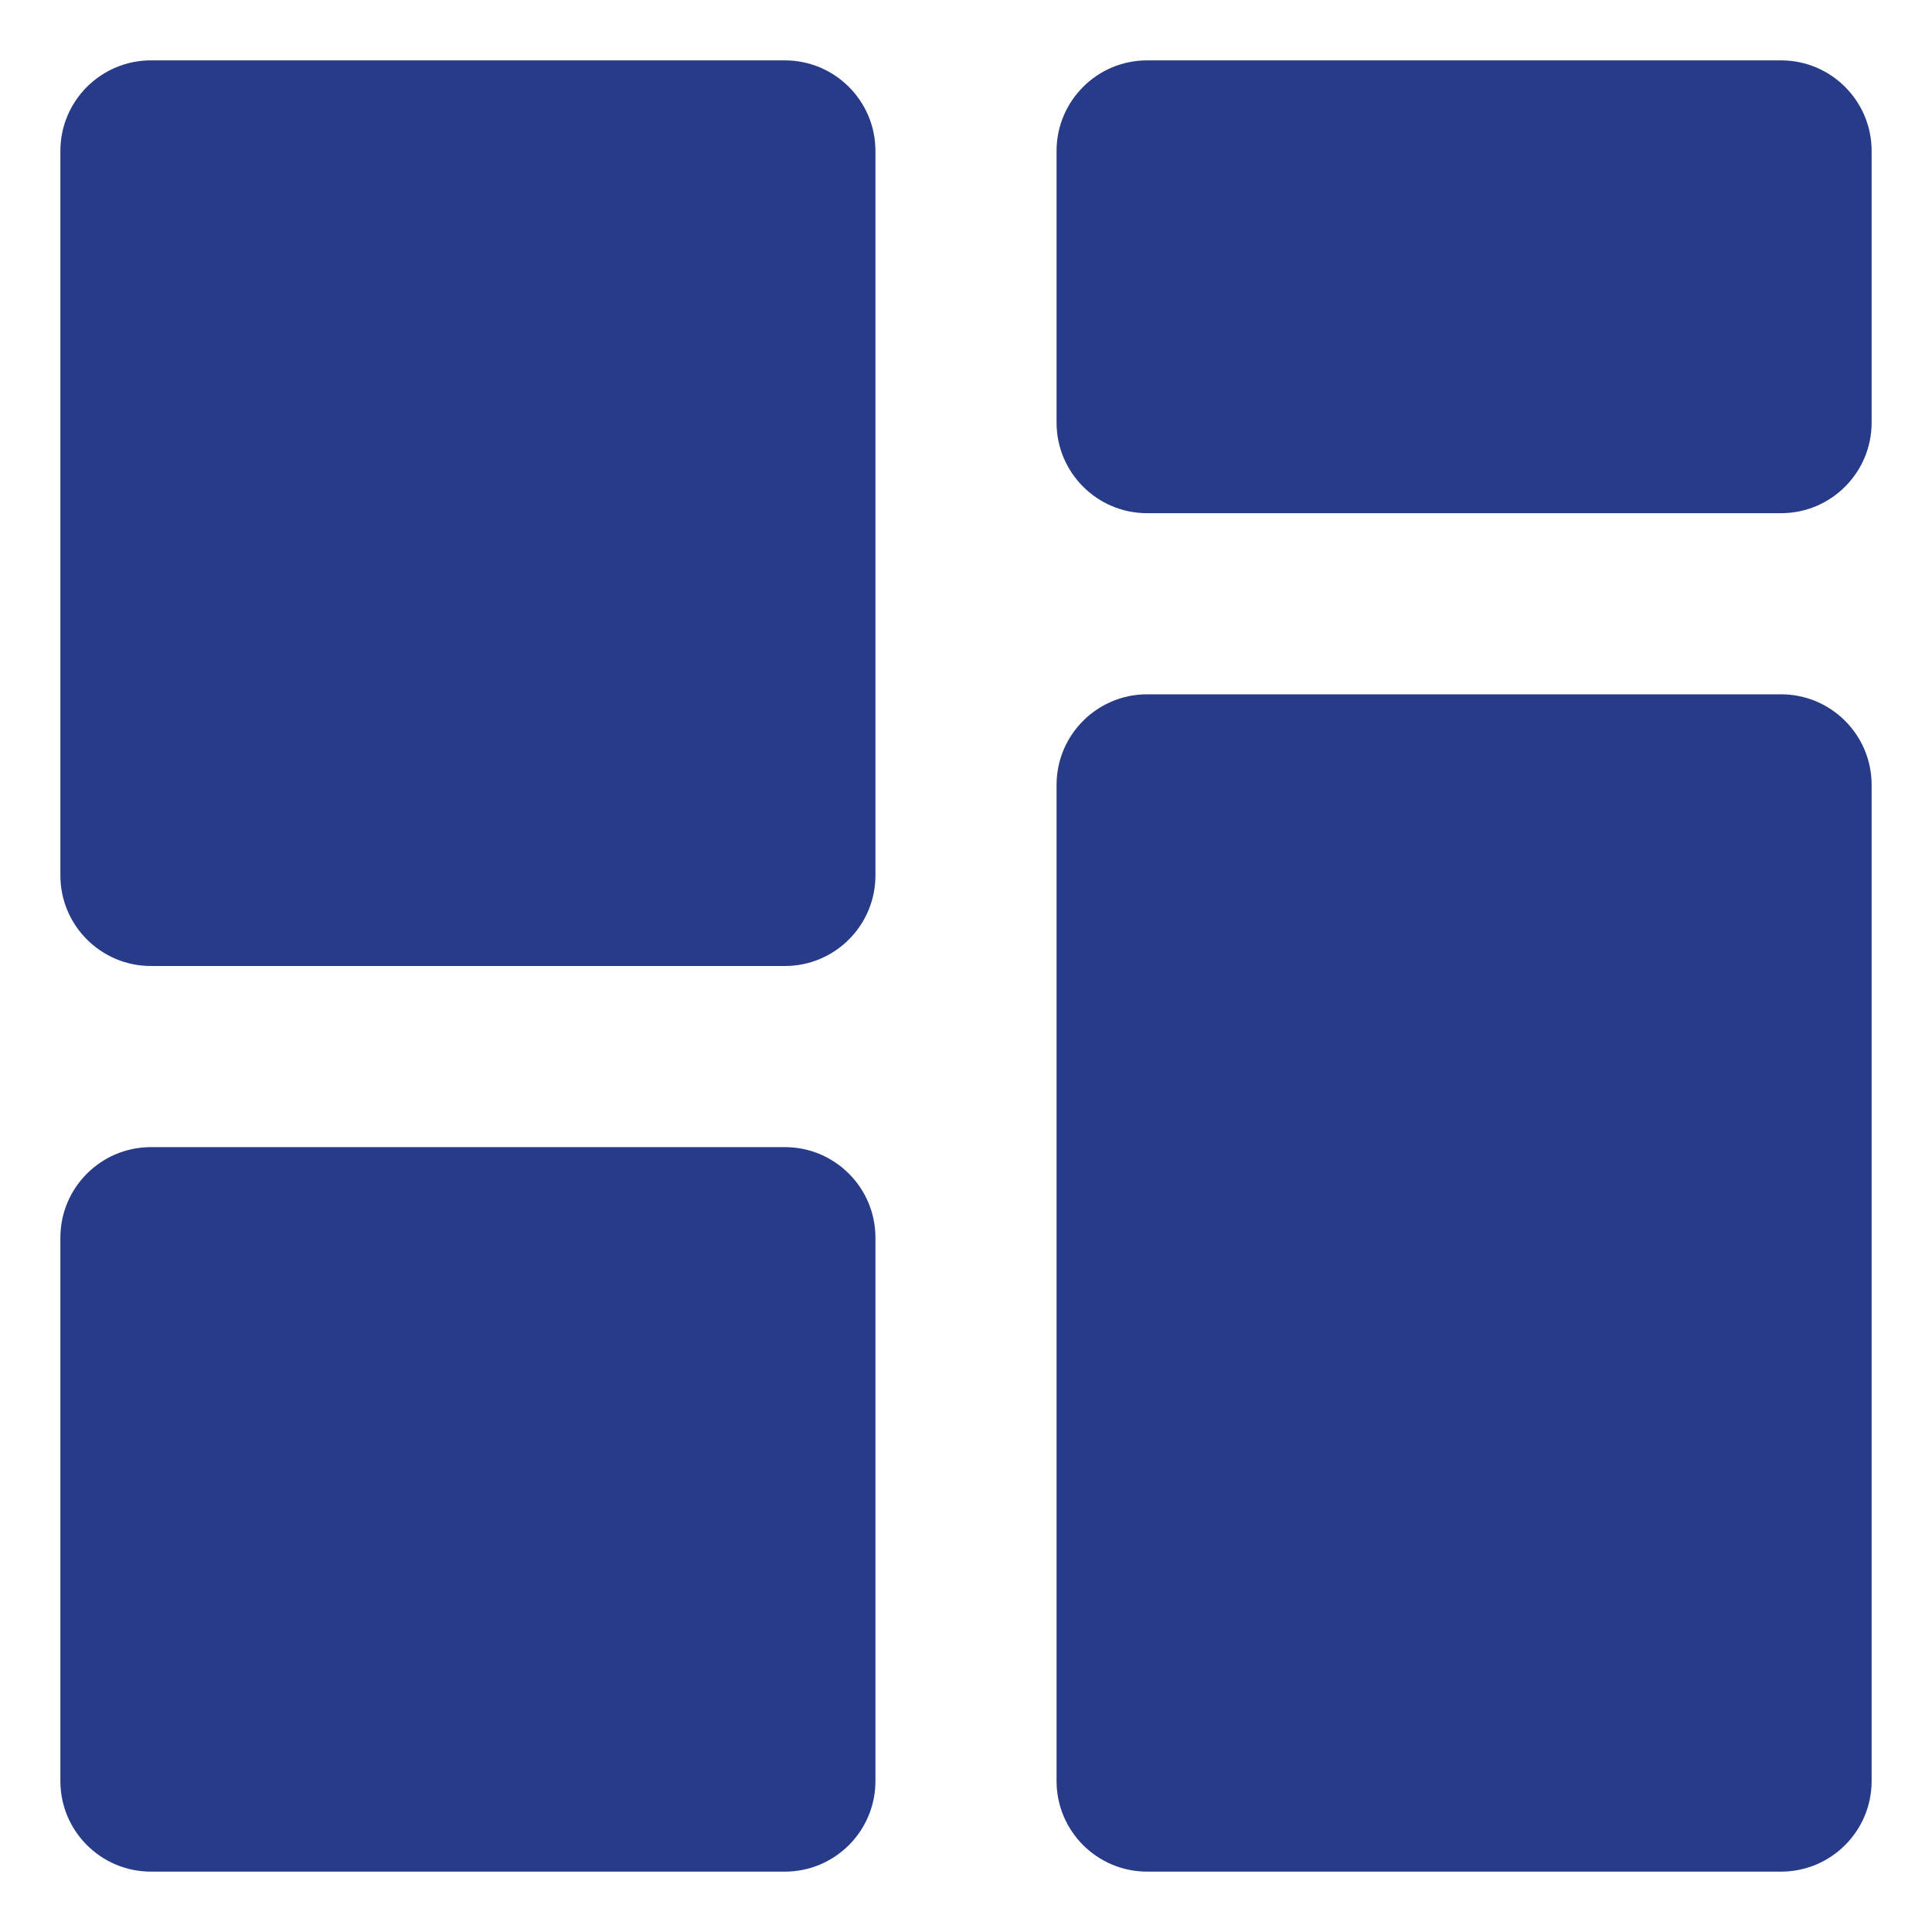
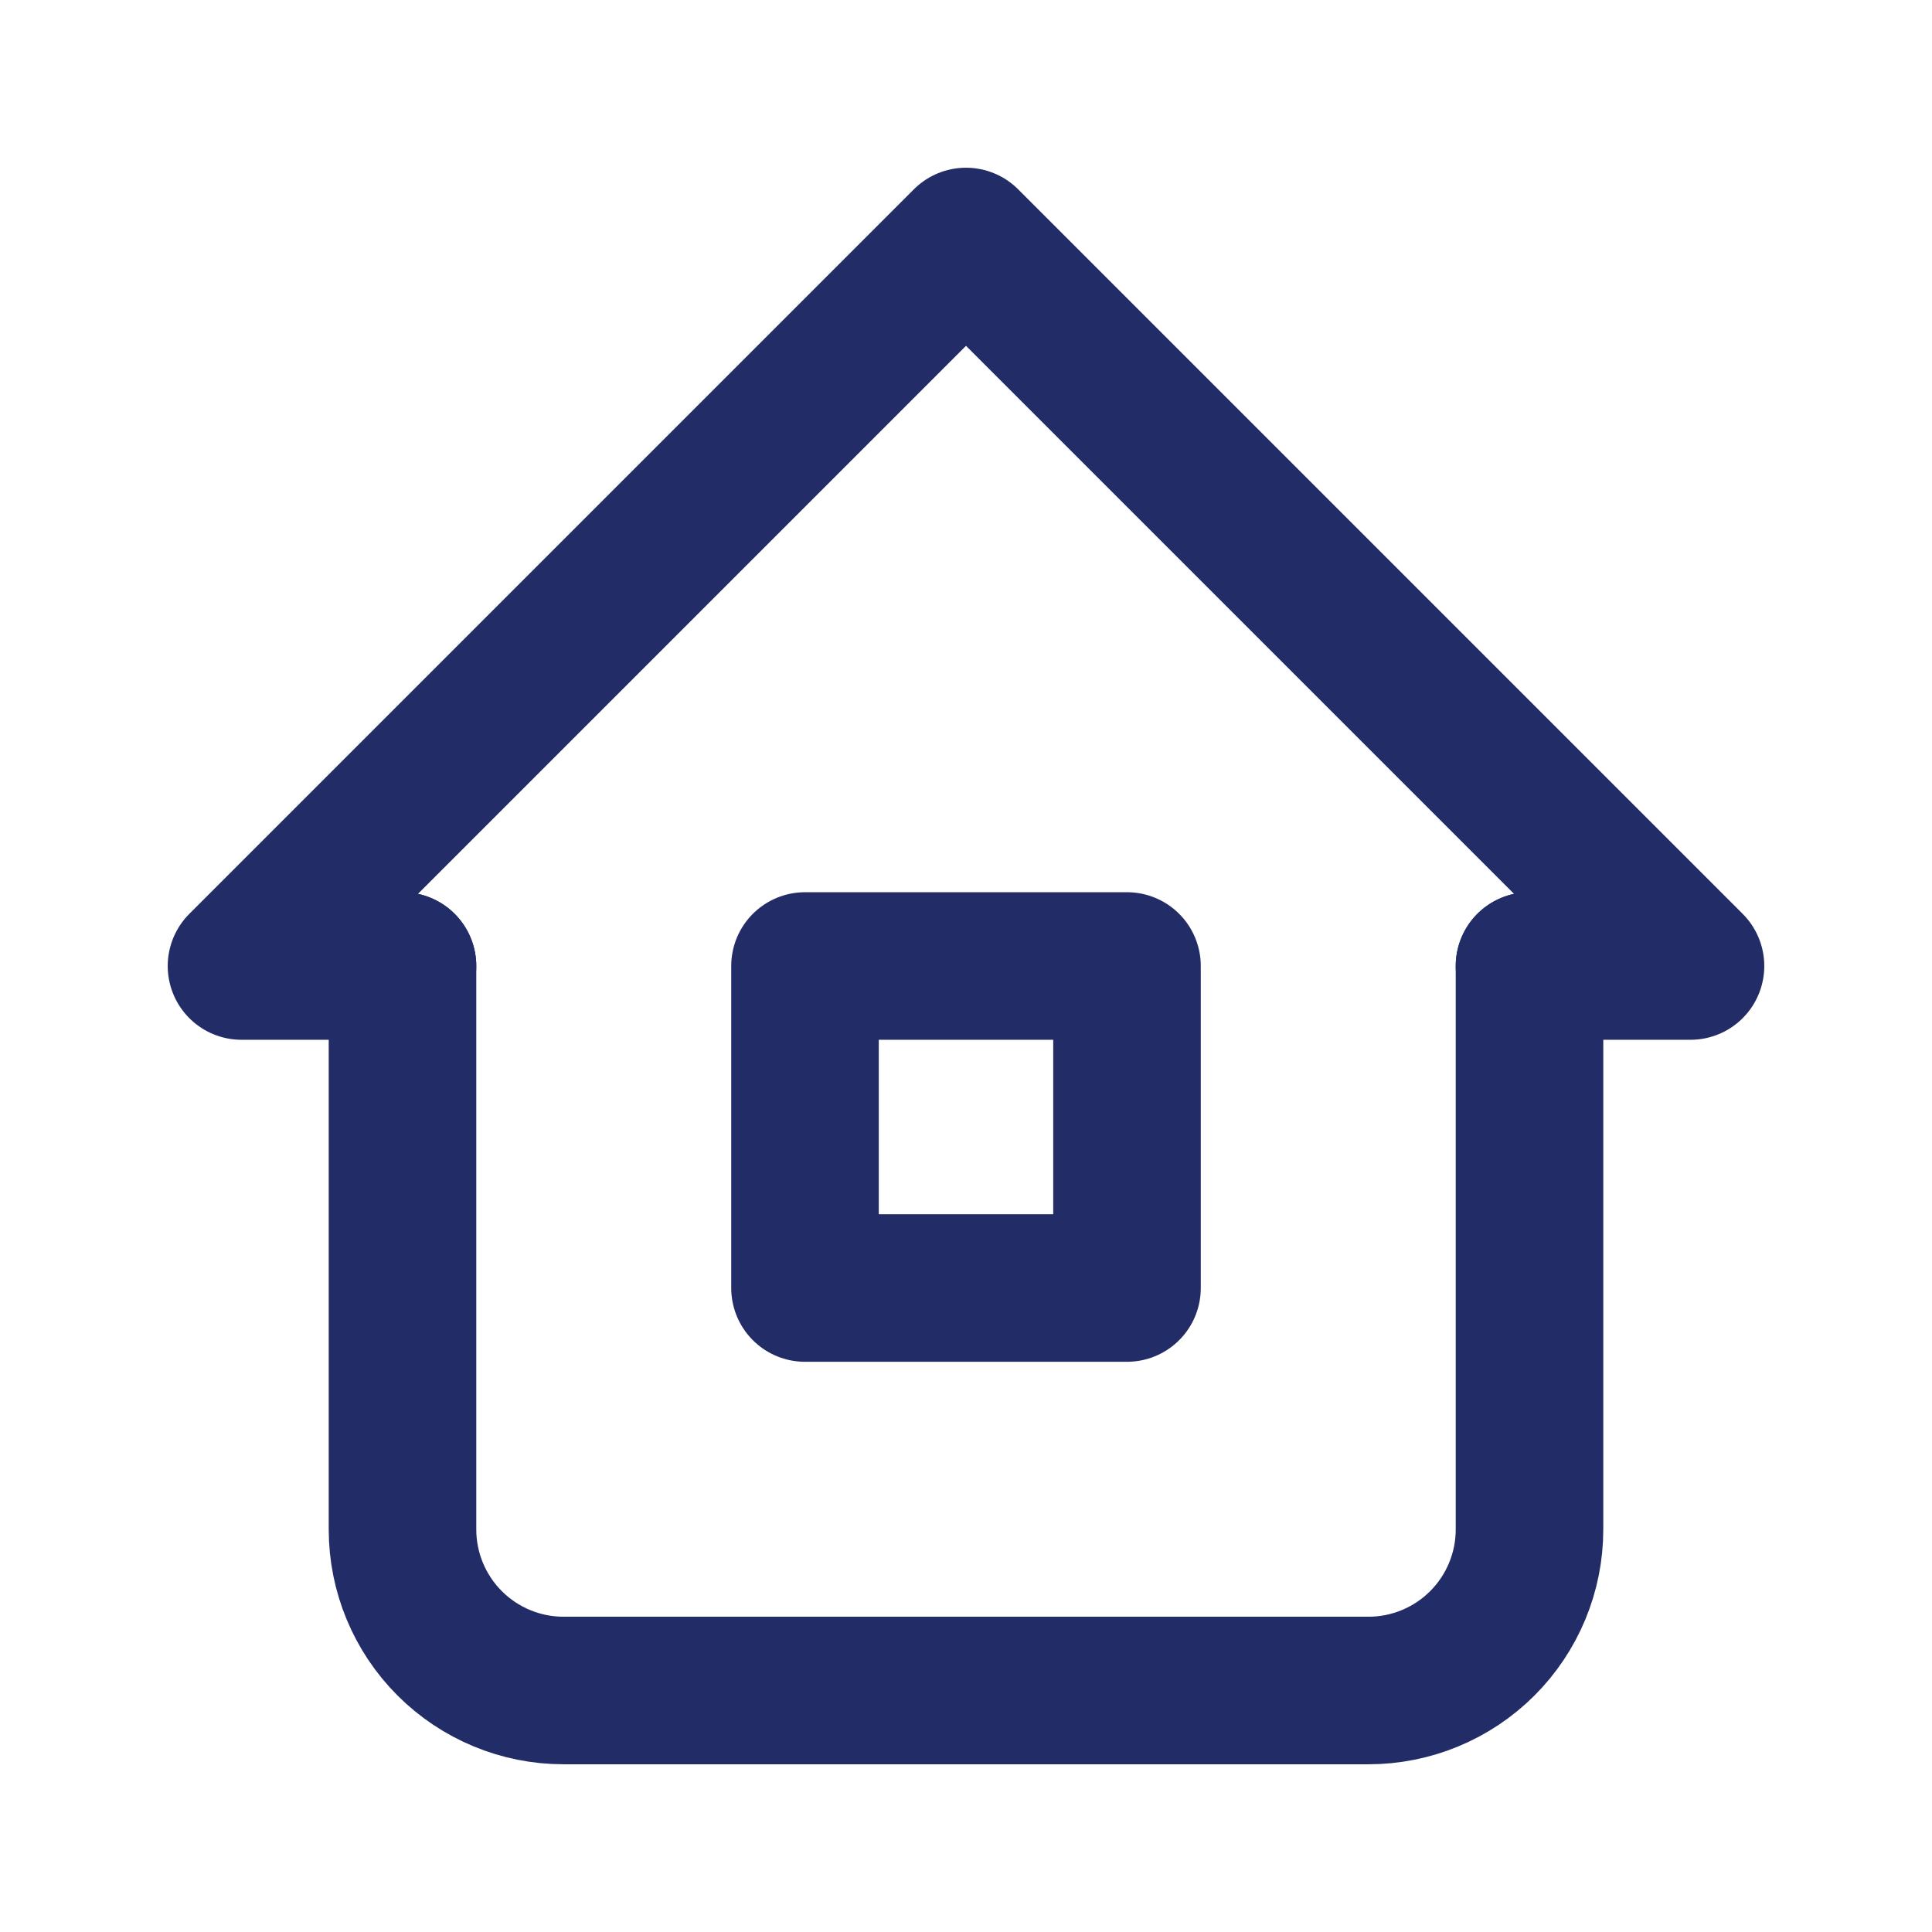
- <svg xmlns="http://www.w3.org/2000/svg" width="16" height="16" viewBox="0 0 16 16" fill="none">
-   <path fill-rule="evenodd" clip-rule="evenodd" d="M6.5 9.5C6.914 9.5 7.25 9.836 7.25 10.25V14.75C7.25 15.164 6.914 15.5 6.5 15.5H1.25C0.836 15.5 0.5 15.164 0.5 14.75V10.25C0.5 9.836 0.836 9.5 1.25 9.5H6.5ZM14.75 5.75C15.164 5.75 15.5 6.086 15.5 6.5V14.75C15.5 15.164 15.164 15.5 14.75 15.5H9.5C9.086 15.5 8.75 15.164 8.75 14.75V6.5C8.75 6.086 9.086 5.75 9.5 5.75H14.75ZM6.5 0.5C6.914 0.5 7.25 0.836 7.25 1.25V7.25C7.25 7.664 6.914 8 6.5 8H1.25C0.836 8 0.5 7.664 0.5 7.25V1.25C0.5 0.836 0.836 0.5 1.25 0.5H6.5ZM14.75 0.5C15.164 0.5 15.5 0.836 15.5 1.25V3.5C15.5 3.914 15.164 4.25 14.75 4.25H9.5C9.086 4.25 8.75 3.914 8.75 3.5V1.25C8.75 0.836 9.086 0.5 9.5 0.5H14.75Z" fill="#273B89" />
+ <svg xmlns="http://www.w3.org/2000/svg" width="24" height="24" viewBox="0 0 24 24" fill="none">
+   <path d="M5 12H3L12 3L21 12H19" stroke="#222C67" stroke-width="1.833" stroke-linecap="round" stroke-linejoin="round" />
+   <path d="M5 12V19C5 19.53 5.211 20.039 5.586 20.414C5.961 20.789 6.47 21 7 21H17C17.53 21 18.039 20.789 18.414 20.414C18.789 20.039 19 19.53 19 19V12" stroke="#222C67" stroke-width="1.833" stroke-linecap="round" stroke-linejoin="round" />
+   <path d="M14 12H10V16H14V12Z" stroke="#222C67" stroke-width="1.833" stroke-linecap="round" stroke-linejoin="round" />
</svg>
